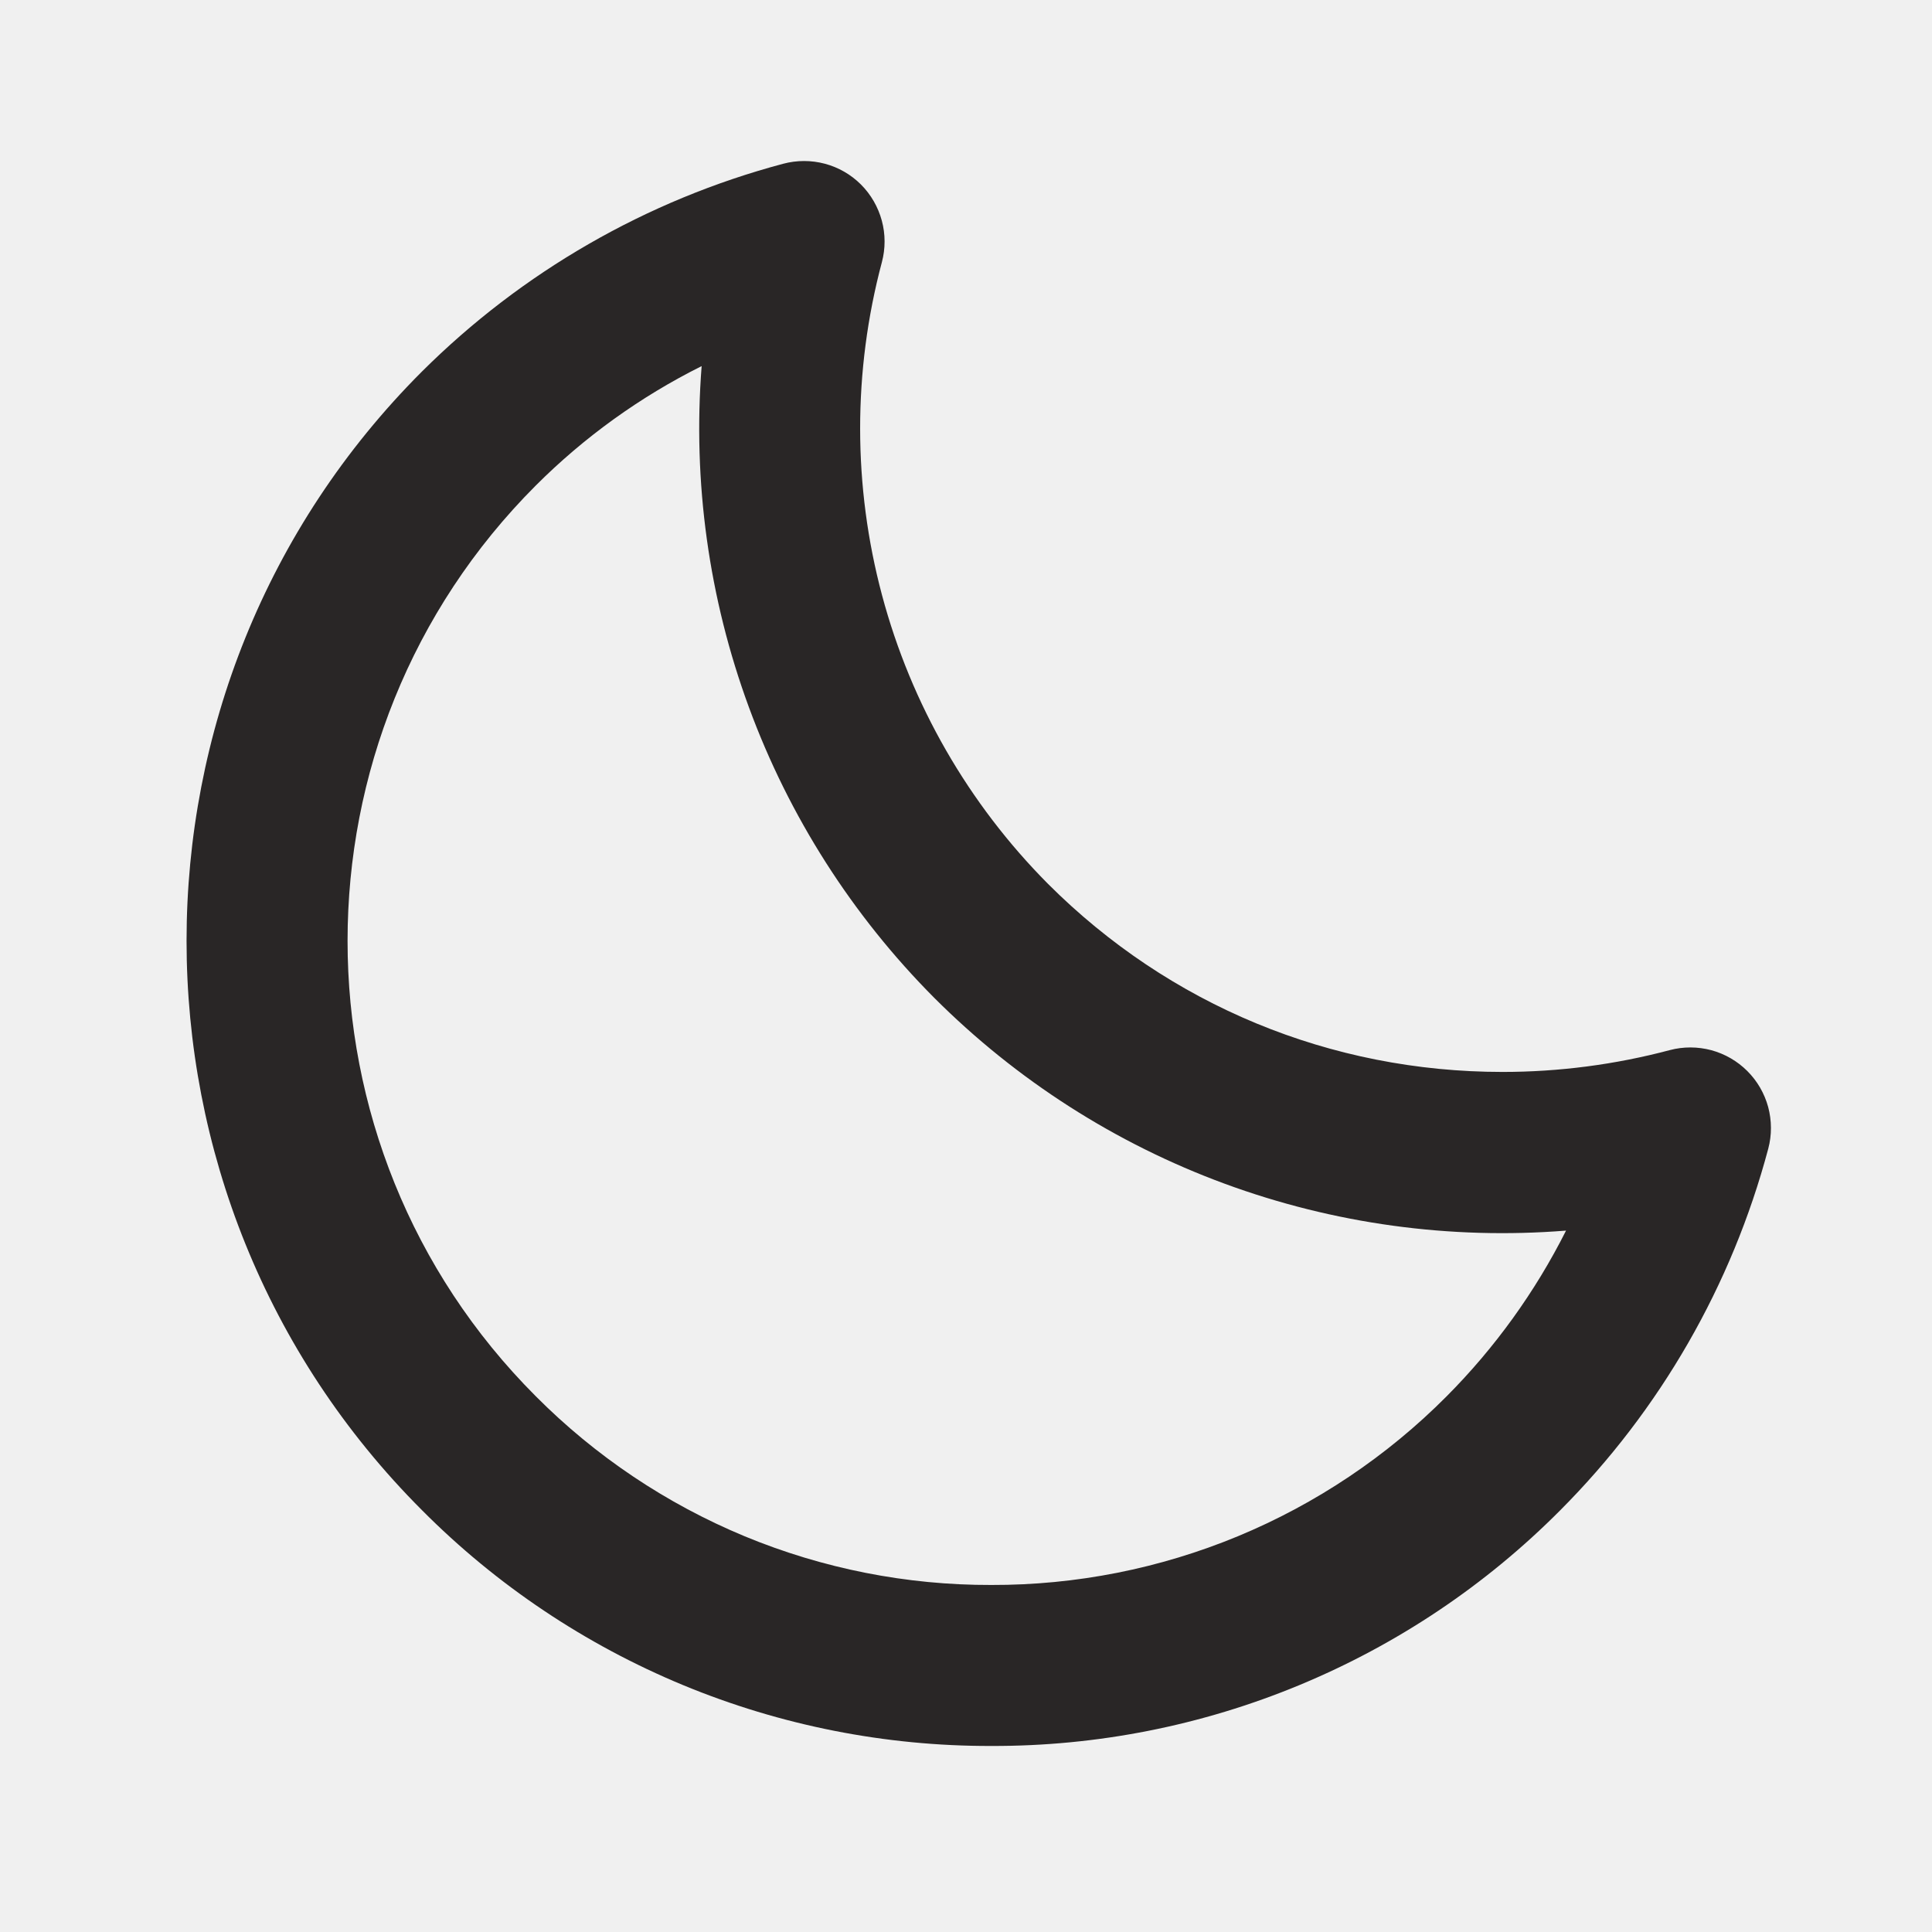
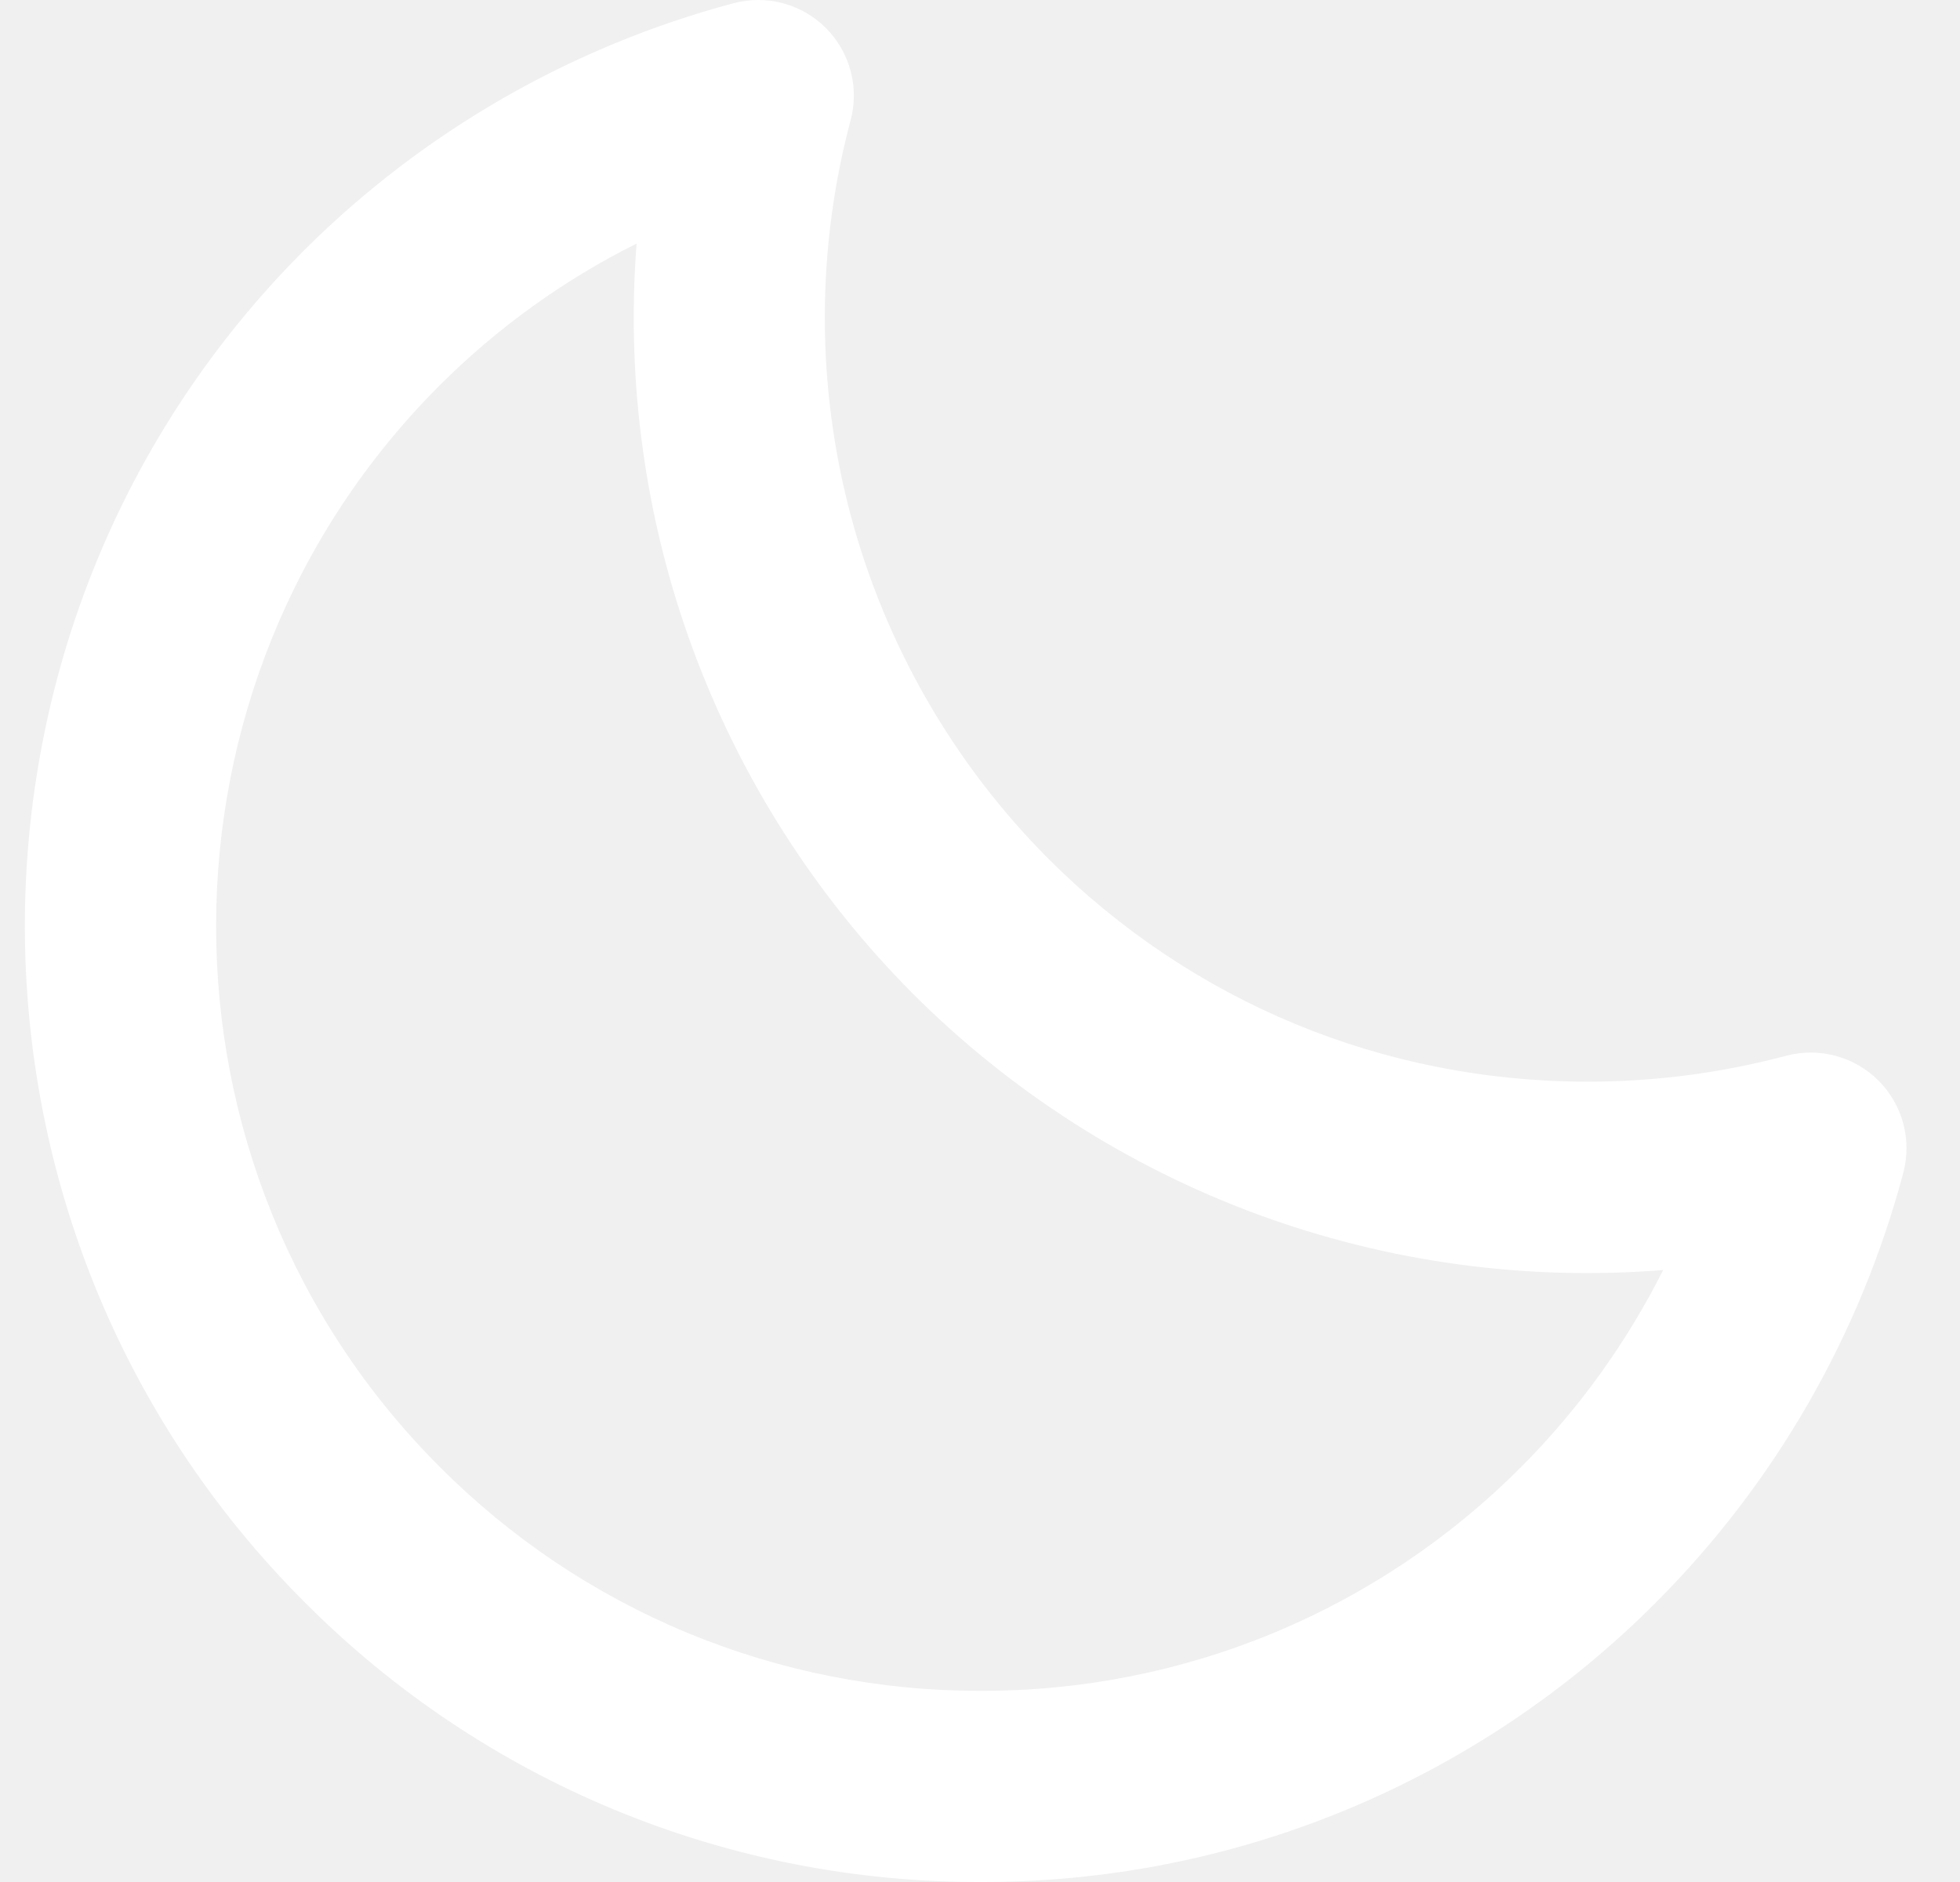
- <svg xmlns="http://www.w3.org/2000/svg" width="24" height="24" viewBox="0 0 24 24" fill="none">
-   <path d="M20.742 13.045C20.064 13.225 19.366 13.316 18.665 13.316C16.53 13.316 14.525 12.486 13.019 10.98C12.03 9.985 11.319 8.749 10.957 7.394C10.595 6.039 10.594 4.612 10.955 3.257C11 3.088 11 2.909 10.954 2.74C10.908 2.571 10.819 2.416 10.695 2.292C10.571 2.168 10.416 2.079 10.247 2.034C10.078 1.989 9.899 1.989 9.73 2.034C8.033 2.486 6.485 3.377 5.241 4.616C1.343 8.514 1.343 14.859 5.241 18.759C6.167 19.691 7.27 20.429 8.483 20.932C9.697 21.435 10.999 21.692 12.313 21.689C13.627 21.693 14.928 21.436 16.141 20.933C17.355 20.43 18.457 19.692 19.383 18.76C20.623 17.516 21.514 15.967 21.966 14.269C22.011 14.1 22.01 13.921 21.965 13.752C21.919 13.583 21.83 13.429 21.706 13.305C21.582 13.181 21.428 13.092 21.259 13.046C21.09 13.001 20.911 13 20.742 13.045ZM17.97 17.346C17.229 18.091 16.347 18.682 15.377 19.084C14.406 19.486 13.365 19.692 12.314 19.689C11.263 19.692 10.221 19.486 9.25 19.084C8.279 18.681 7.397 18.09 6.656 17.345C3.538 14.226 3.538 9.15 6.656 6.031C7.258 5.429 7.954 4.928 8.716 4.548C8.604 5.987 8.805 7.433 9.304 8.788C9.802 10.142 10.588 11.373 11.606 12.396C12.627 13.417 13.857 14.205 15.212 14.704C16.567 15.203 18.014 15.402 19.454 15.287C19.071 16.048 18.57 16.743 17.97 17.346Z" fill="#292626" />
+ <svg xmlns="http://www.w3.org/2000/svg" width="25" height="24" viewBox="0 0 25 24" fill="none">
+   <path d="M22.784 13.463C21.958 13.683 21.107 13.794 20.252 13.794C17.648 13.794 15.203 12.782 13.367 10.946C12.161 9.734 11.294 8.227 10.852 6.575C10.411 4.923 10.41 3.184 10.85 1.532C10.905 1.326 10.905 1.108 10.849 0.902C10.793 0.695 10.684 0.507 10.533 0.356C10.382 0.205 10.193 0.097 9.987 0.041C9.78 -0.014 9.563 -0.014 9.356 0.041C7.287 0.593 5.399 1.678 3.882 3.189C-0.871 7.94 -0.871 15.675 3.882 20.428C5.012 21.564 6.356 22.465 7.836 23.078C9.317 23.691 10.904 24.004 12.506 24C14.108 24.004 15.695 23.691 17.174 23.078C18.654 22.465 19.998 21.565 21.127 20.43C22.64 18.913 23.726 17.025 24.277 14.955C24.331 14.749 24.331 14.532 24.276 14.325C24.22 14.119 24.111 13.931 23.96 13.78C23.809 13.629 23.621 13.52 23.414 13.465C23.208 13.409 22.991 13.409 22.784 13.463ZM19.404 18.706C18.5 19.614 17.426 20.334 16.242 20.825C15.058 21.315 13.789 21.566 12.507 21.562C11.225 21.565 9.956 21.314 8.771 20.824C7.587 20.334 6.512 19.613 5.608 18.705C1.806 14.903 1.806 8.716 5.608 4.914C6.343 4.18 7.191 3.57 8.12 3.106C7.984 4.86 8.228 6.623 8.836 8.274C9.445 9.925 10.402 11.425 11.644 12.672C12.889 13.917 14.389 14.877 16.041 15.486C17.694 16.094 19.458 16.337 21.214 16.196C20.747 17.123 20.137 17.971 19.404 18.706Z" fill="white" />
</svg>
